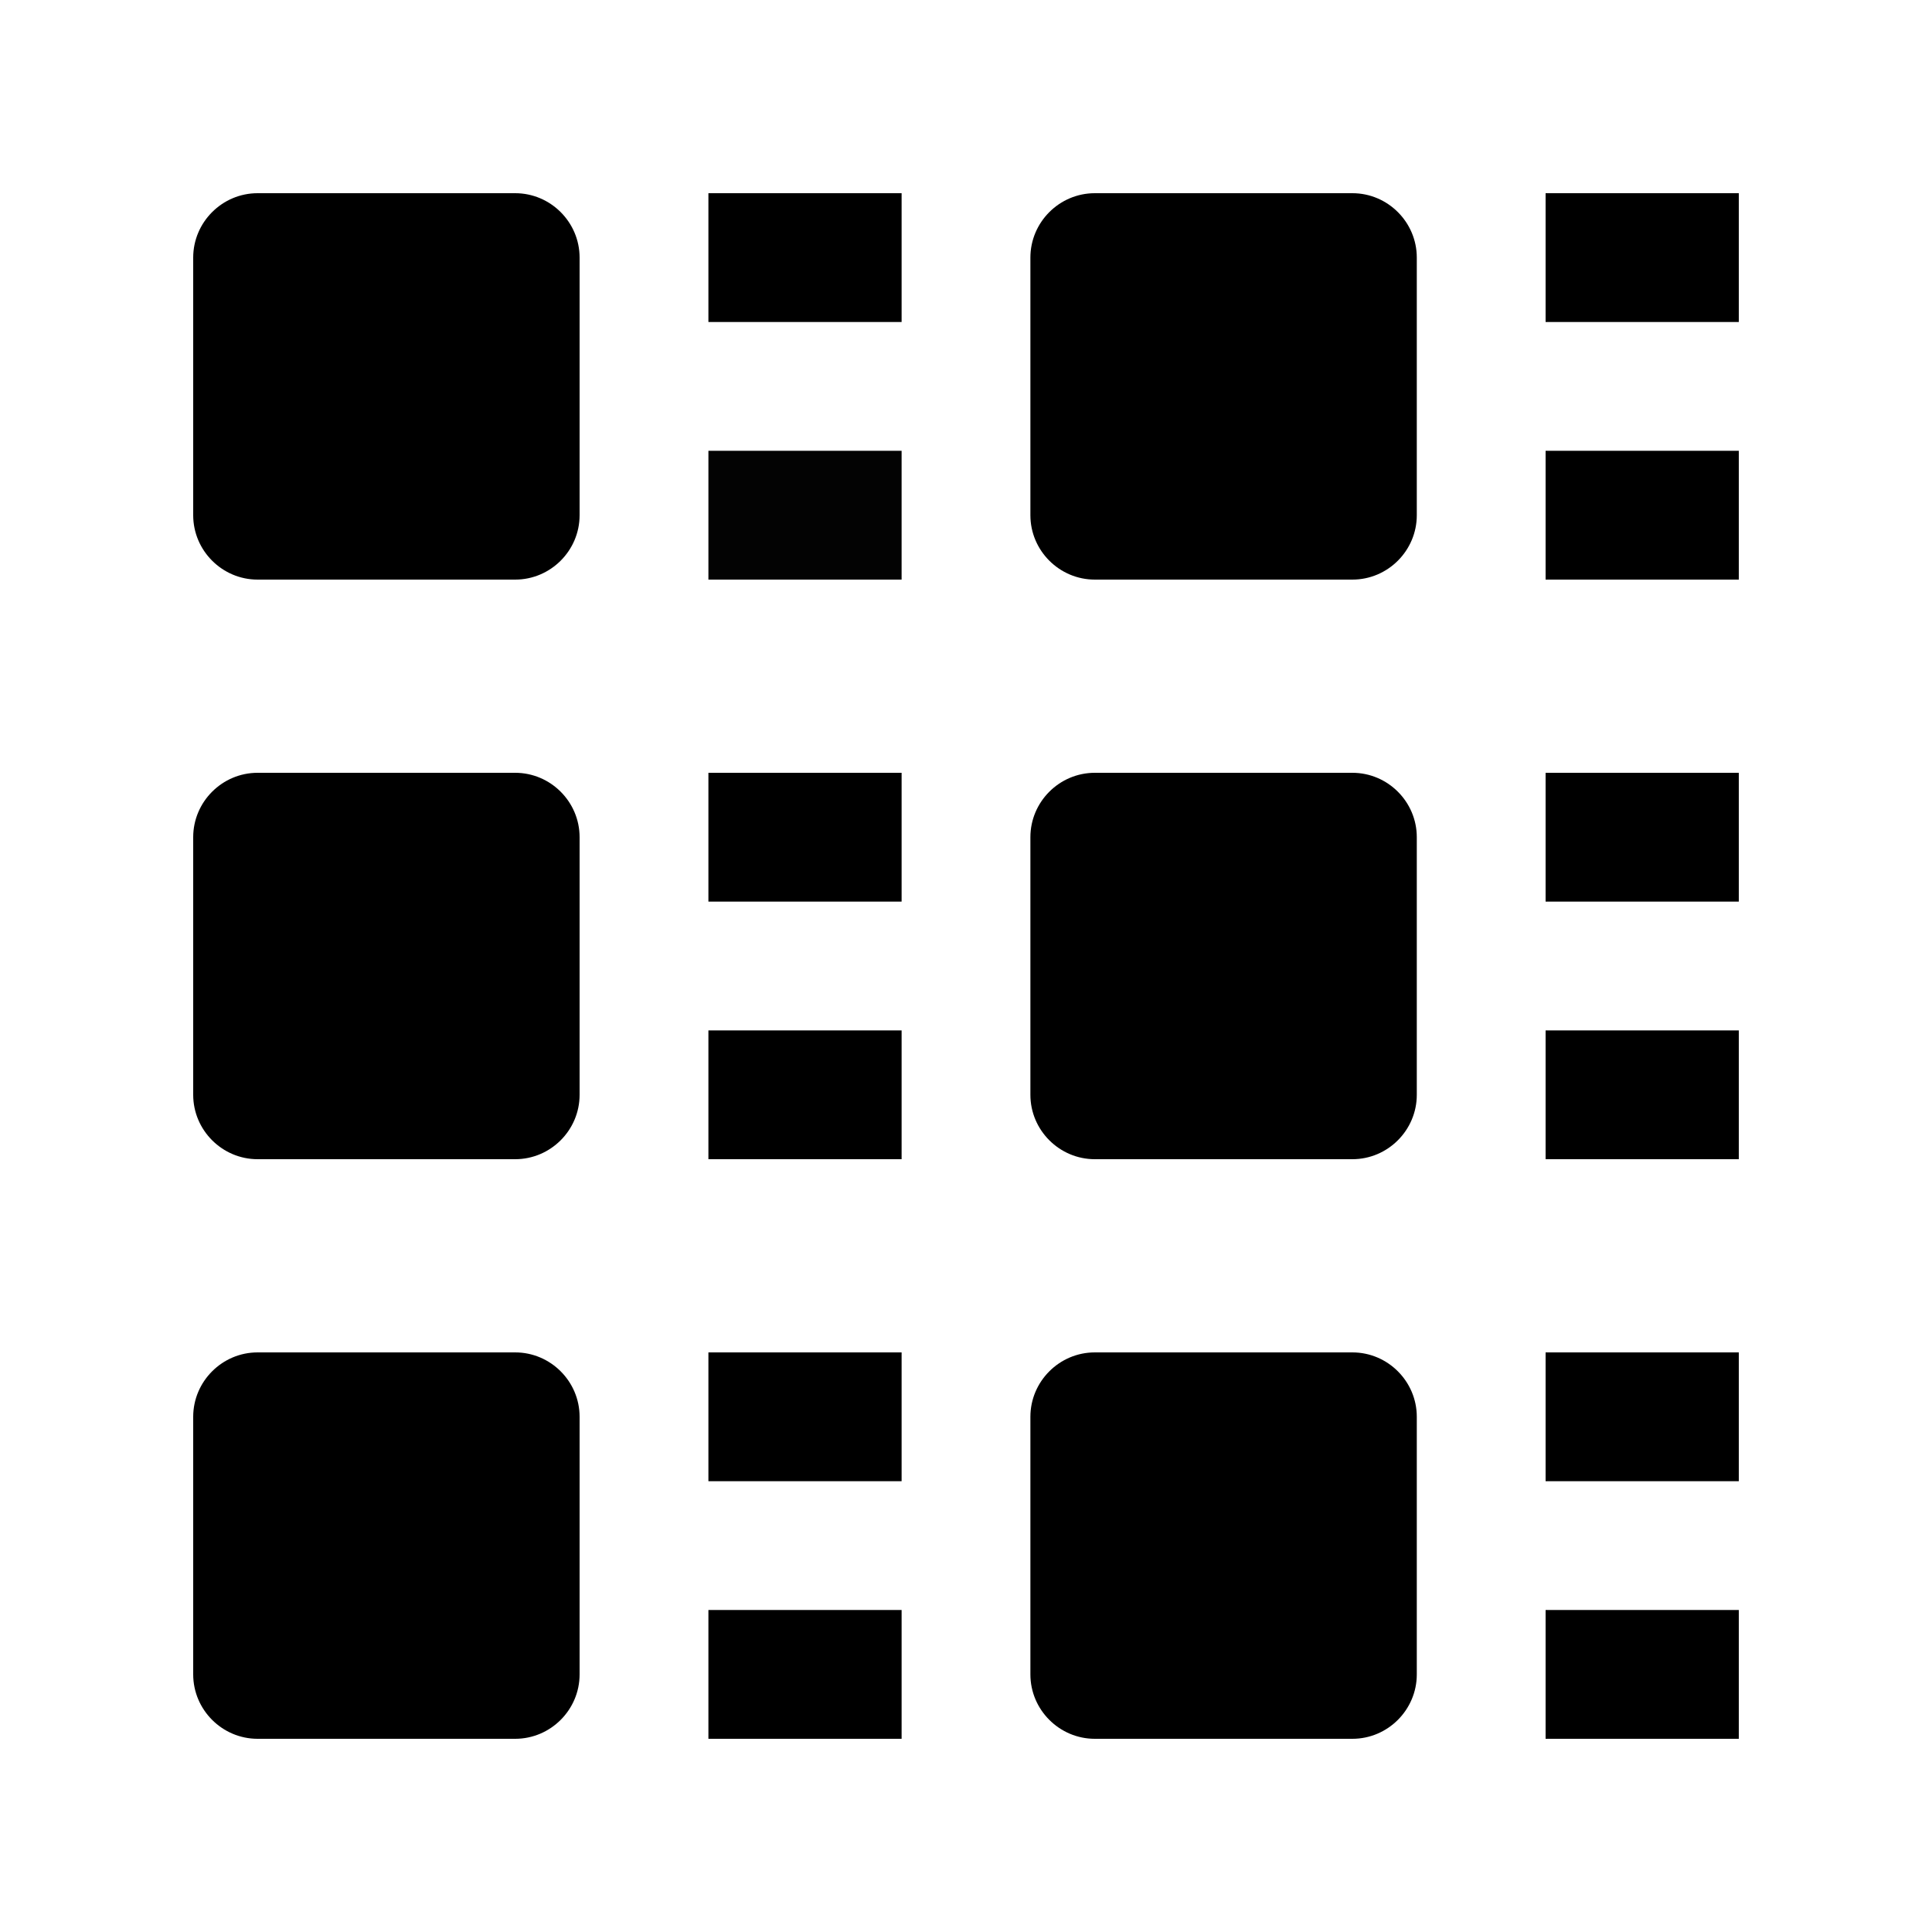
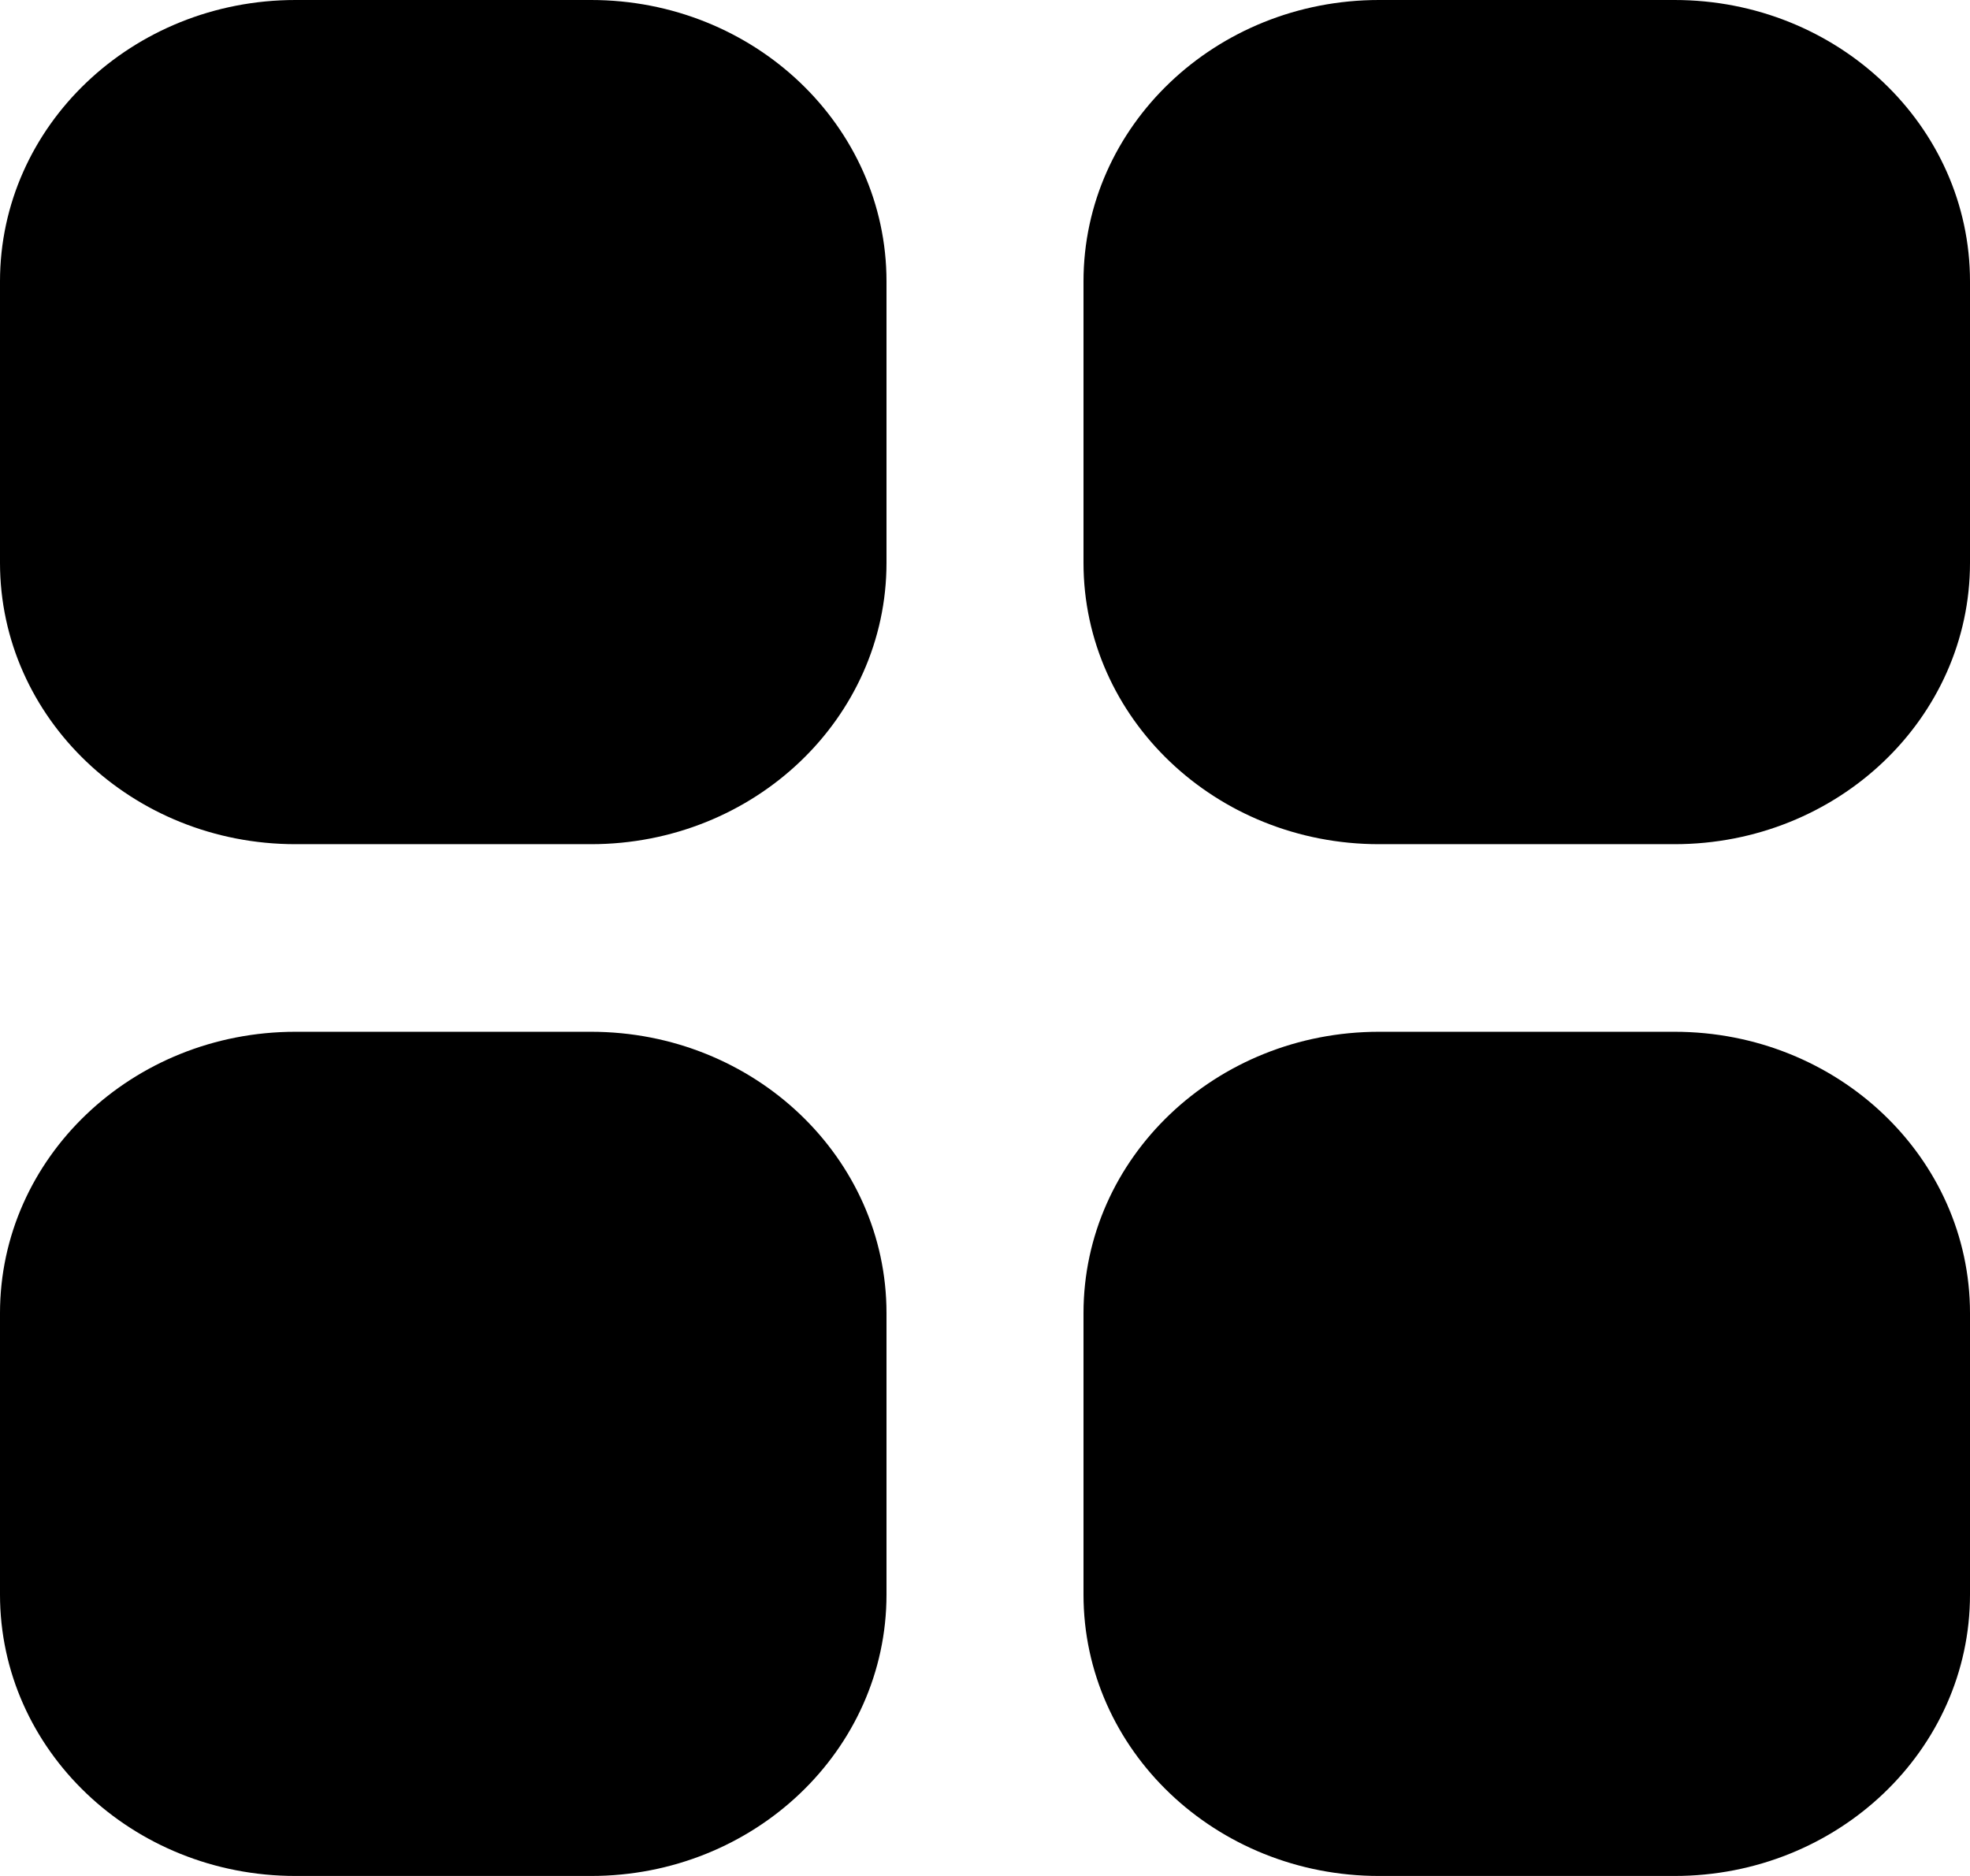
- <svg xmlns="http://www.w3.org/2000/svg" version="1.0" id="Layer_1" x="0px" y="0px" width="100px" height="100px" viewBox="0 0 100 100" enable-background="new 0 0 100 100" xml:space="preserve">
-   <path d="M30,26.667C30,28.5,28.499,30,26.667,30H13.333C11.501,30,10,28.5,10,26.667V13.333C10,11.5,11.501,10,13.333,10h13.334  C28.499,10,30,11.5,30,13.333V26.667z" id="id_101" />
-   <rect x="36.667" y="10" width="10" height="6.667" id="id_102" />
-   <rect x="36.667" y="23.333" width="10" height="6.667" id="id_103" style="fill: rgb(3, 3, 3);" />
-   <path d="M73.333,26.667C73.333,28.5,71.833,30,70,30H56.667c-1.833,0-3.334-1.5-3.334-3.333V13.333c0-1.833,1.501-3.333,3.334-3.333  H70c1.833,0,3.333,1.5,3.333,3.333V26.667z" id="id_104" />
-   <rect x="80" y="10" width="10" height="6.667" id="id_105" />
-   <rect x="80" y="23.333" width="10" height="6.667" id="id_106" />
-   <path d="M30,56.667C30,58.499,28.499,60,26.667,60H13.333C11.501,60,10,58.499,10,56.667V43.333C10,41.5,11.501,40,13.333,40h13.334  C28.499,40,30,41.5,30,43.333V56.667z" id="id_107" />
-   <rect x="36.667" y="40" width="10" height="6.667" id="id_108" />
-   <rect x="36.667" y="53.334" width="10" height="6.666" id="id_109" />
-   <path d="M73.333,56.667c0,1.832-1.5,3.333-3.333,3.333H56.667c-1.833,0-3.334-1.501-3.334-3.333V43.333  c0-1.833,1.501-3.333,3.334-3.333H70c1.833,0,3.333,1.5,3.333,3.333V56.667z" id="id_110" />
-   <rect x="80" y="40" width="10" height="6.667" id="id_111" />
-   <rect x="80" y="53.334" width="10" height="6.666" id="id_112" />
-   <path d="M30,86.667C30,88.499,28.499,90,26.667,90H13.333C11.501,90,10,88.499,10,86.667V73.333C10,71.501,11.501,70,13.333,70  h13.334C28.499,70,30,71.501,30,73.333V86.667z" id="id_113" />
-   <rect x="36.667" y="70" width="10" height="6.667" id="id_114" />
-   <rect x="36.667" y="83.333" width="10" height="6.667" id="id_115" />
-   <path d="M73.333,86.667c0,1.832-1.5,3.333-3.333,3.333H56.667c-1.833,0-3.334-1.501-3.334-3.333V73.333  c0-1.832,1.501-3.333,3.334-3.333H70c1.833,0,3.333,1.501,3.333,3.333V86.667z" id="id_116" />
-   <rect x="80" y="70" width="10" height="6.667" id="id_117" />
-   <rect x="80" y="83.333" width="10" height="6.667" id="id_118" />
+ <svg xmlns="http://www.w3.org/2000/svg" width="21px" height="20px" viewBox="0 0 21 20" version="1.1">
+   <defs />
+   <g id="Page-1" stroke="none" stroke-width="1" fill="none" fill-rule="evenodd">
+     <g id="Dribbble-Light-Preview" transform="translate(-99, -200)" fill="#000000">
+       <g id="icons" transform="translate(56, 160)">
+         <path d="M60.85,51 L57.7,51 C55.96,51 54.55,52.343 54.55,54 L54.55,57 C54.55,58.657 55.96,60 57.7,60 L60.85,60 C62.59,60 64,58.657 64,57 L64,54 C64,52.343 62.59,51 60.85,51 M49.3,51 L46.15,51 C44.41,51 43,52.343 43,54 L43,57 C43,58.657 44.41,60 46.15,60 L49.3,60 C51.04,60 52.45,58.657 52.45,57 L52.45,54 C52.45,52.343 51.04,51 49.3,51 M60.85,40 L57.7,40 C55.96,40 54.55,41.343 54.55,43 L54.55,46 C54.55,47.657 55.96,49 57.7,49 L60.85,49 C62.59,49 64,47.657 64,46 L64,43 C64,41.343 62.59,40 60.85,40 M52.45,43 L52.45,46 C52.45,47.657 51.04,49 49.3,49 L46.15,49 C44.41,49 43,47.657 43,46 L43,43 C43,41.343 44.41,40 46.15,40 L49.3,40 C51.04,40 52.45,41.343 52.45,43" id="menu_navigation_grid-[#1529]" />
+       </g>
+     </g>
+   </g>
</svg>
